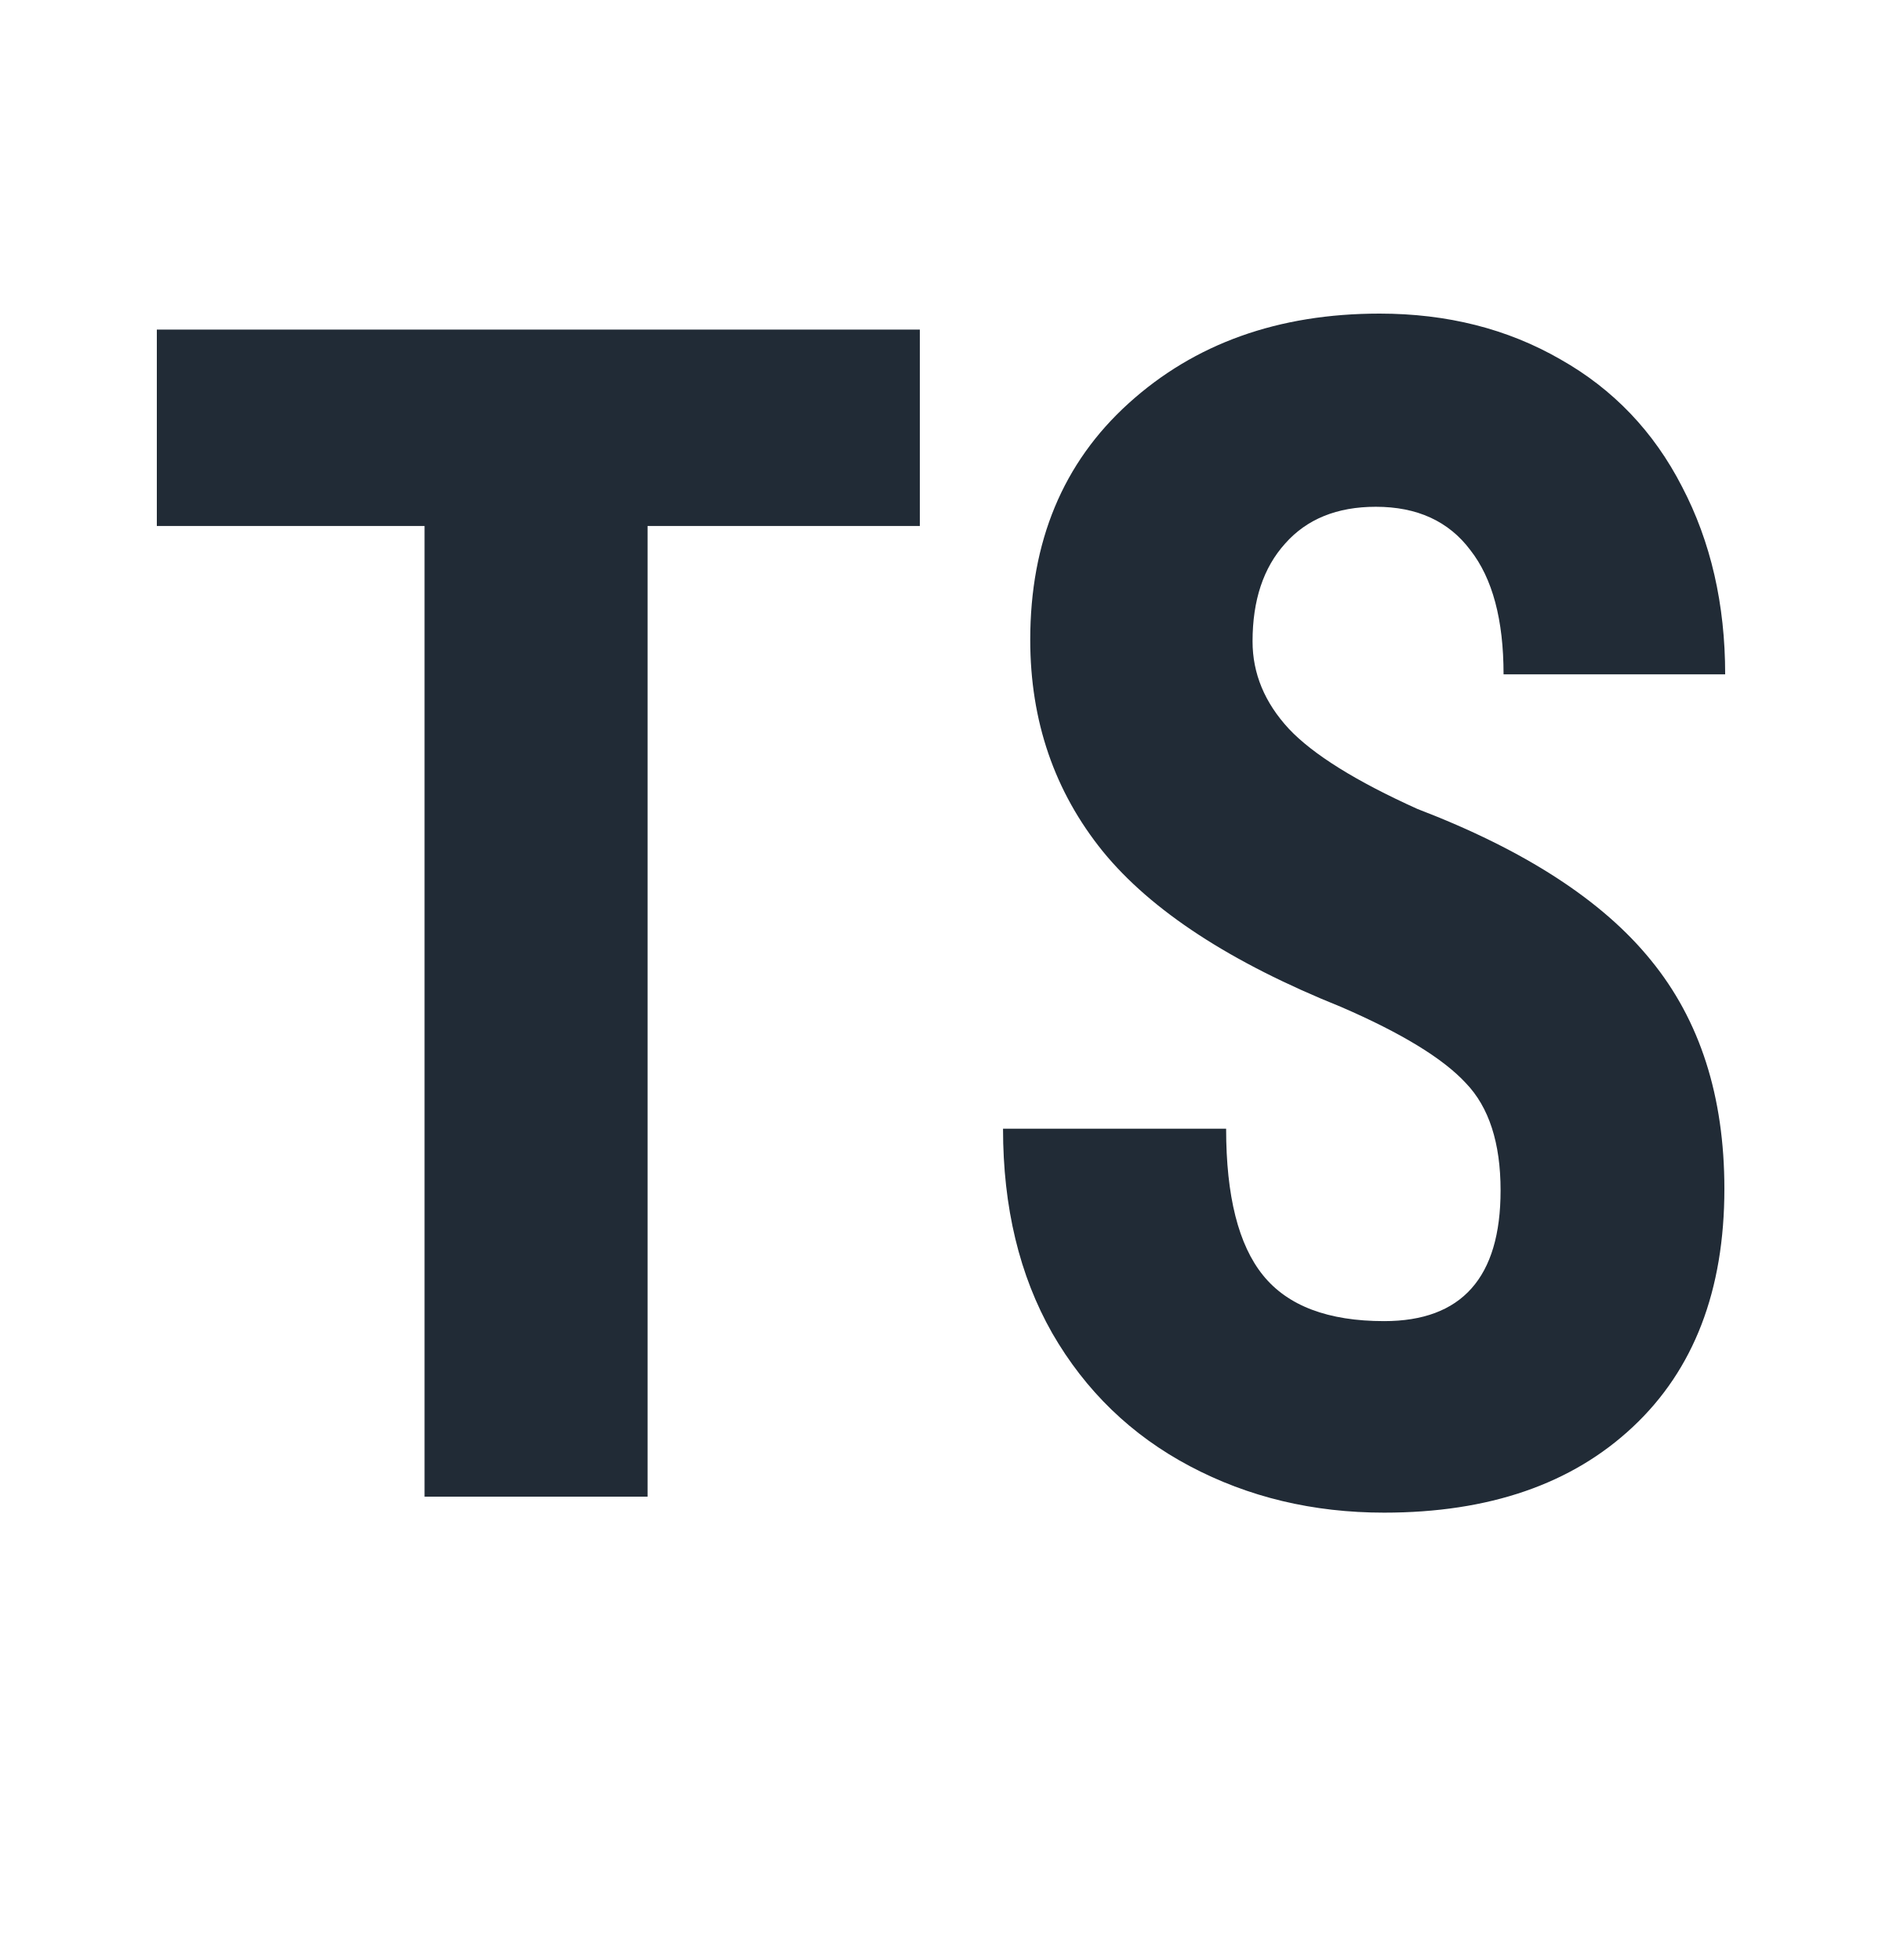
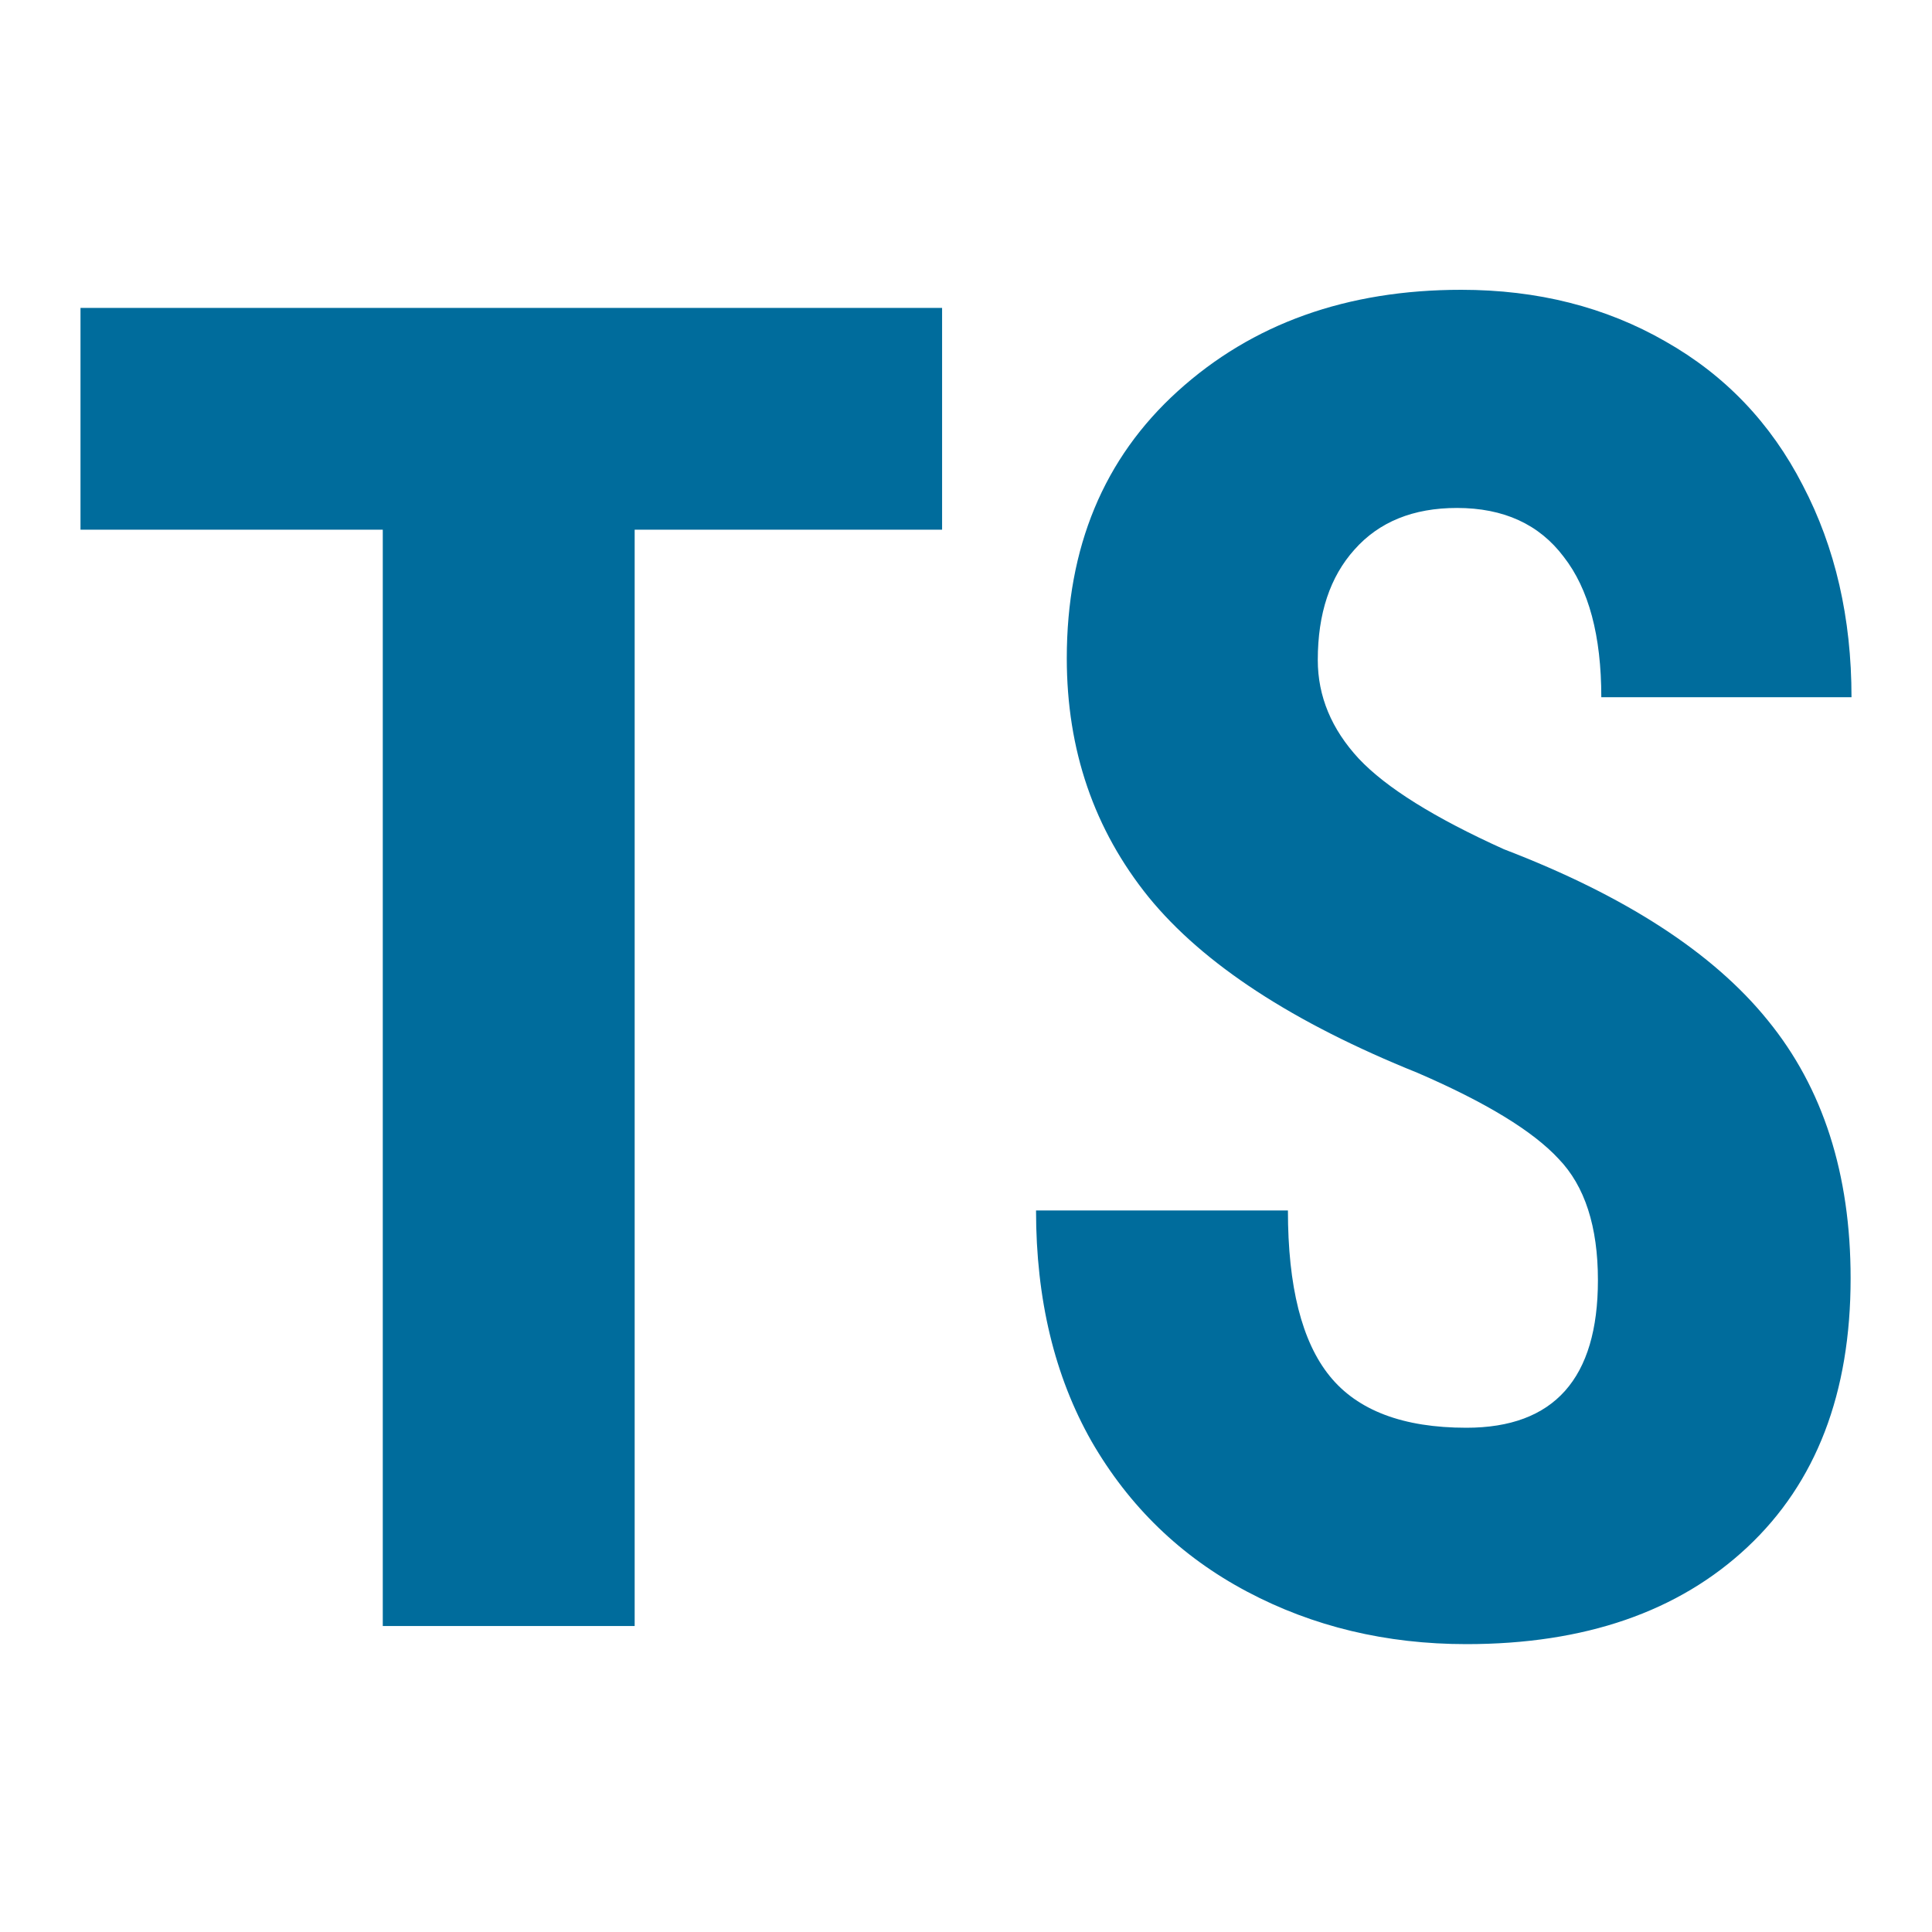
- <svg xmlns="http://www.w3.org/2000/svg" width="24" height="25" viewBox="0 0 24 25" fill="none">
-   <path d="M11.73 6.709H8.258V19.09H5.414V6.709H2V4.204H11.73V6.709Z" fill="#212B36" />
-   <path d="M19.136 15.184C19.136 14.578 18.988 14.121 18.692 13.814C18.403 13.501 17.873 13.177 17.101 12.843C15.693 12.277 14.681 11.616 14.064 10.86C13.447 10.097 13.138 9.197 13.138 8.161C13.138 6.907 13.556 5.902 14.392 5.145C15.234 4.382 16.301 4 17.593 4C18.454 4 19.223 4.194 19.898 4.583C20.573 4.964 21.09 5.506 21.45 6.208C21.817 6.91 22 7.708 22 8.601H19.174C19.174 7.905 19.033 7.377 18.75 7.016C18.474 6.648 18.072 6.464 17.545 6.464C17.05 6.464 16.664 6.621 16.388 6.934C16.111 7.241 15.973 7.657 15.973 8.181C15.973 8.59 16.127 8.962 16.436 9.296C16.744 9.623 17.291 9.964 18.075 10.318C19.445 10.843 20.438 11.487 21.055 12.25C21.679 13.014 21.99 13.985 21.99 15.164C21.99 16.459 21.601 17.471 20.823 18.2C20.046 18.93 18.988 19.294 17.651 19.294C16.744 19.294 15.918 19.096 15.173 18.701C14.427 18.306 13.842 17.74 13.418 17.004C13 16.268 12.791 15.399 12.791 14.397H15.636C15.636 15.256 15.793 15.88 16.108 16.268C16.423 16.657 16.937 16.851 17.651 16.851C18.641 16.851 19.136 16.295 19.136 15.184Z" fill="#212B36" />
+ <svg xmlns="http://www.w3.org/2000/svg" width="24" height="24" viewBox="0 0 24 24" fill="none">
+   <path d="M11.703 6.58H7.884V20.199H4.755V6.58H1V3.825H11.703V6.58Z" fill="#006C9C" />
+   <path d="M19.85 15.903C19.85 15.236 19.687 14.733 19.362 14.396C19.043 14.051 18.46 13.695 17.611 13.328C16.063 12.705 14.949 11.978 14.27 11.146C13.591 10.306 13.252 9.317 13.252 8.177C13.252 6.798 13.711 5.692 14.631 4.859C15.557 4.02 16.731 3.6 18.152 3.6C19.1 3.6 19.945 3.814 20.688 4.241C21.43 4.661 21.999 5.257 22.395 6.029C22.799 6.801 23 7.678 23 8.661H19.892C19.892 7.896 19.736 7.315 19.425 6.917C19.121 6.513 18.679 6.31 18.099 6.31C17.555 6.31 17.131 6.483 16.826 6.827C16.522 7.165 16.37 7.622 16.37 8.199C16.37 8.649 16.54 9.058 16.88 9.425C17.219 9.785 17.82 10.16 18.683 10.55C20.189 11.127 21.282 11.836 21.96 12.675C22.646 13.515 22.989 14.583 22.989 15.88C22.989 17.305 22.562 18.418 21.706 19.22C20.85 20.022 19.687 20.424 18.216 20.424C17.219 20.424 16.31 20.206 15.49 19.771C14.67 19.336 14.026 18.714 13.559 17.904C13.1 17.095 12.87 16.139 12.87 15.037H15.999C15.999 15.982 16.172 16.668 16.519 17.095C16.865 17.522 17.431 17.736 18.216 17.736C19.305 17.736 19.85 17.125 19.85 15.903Z" fill="#006C9C" />
</svg>
